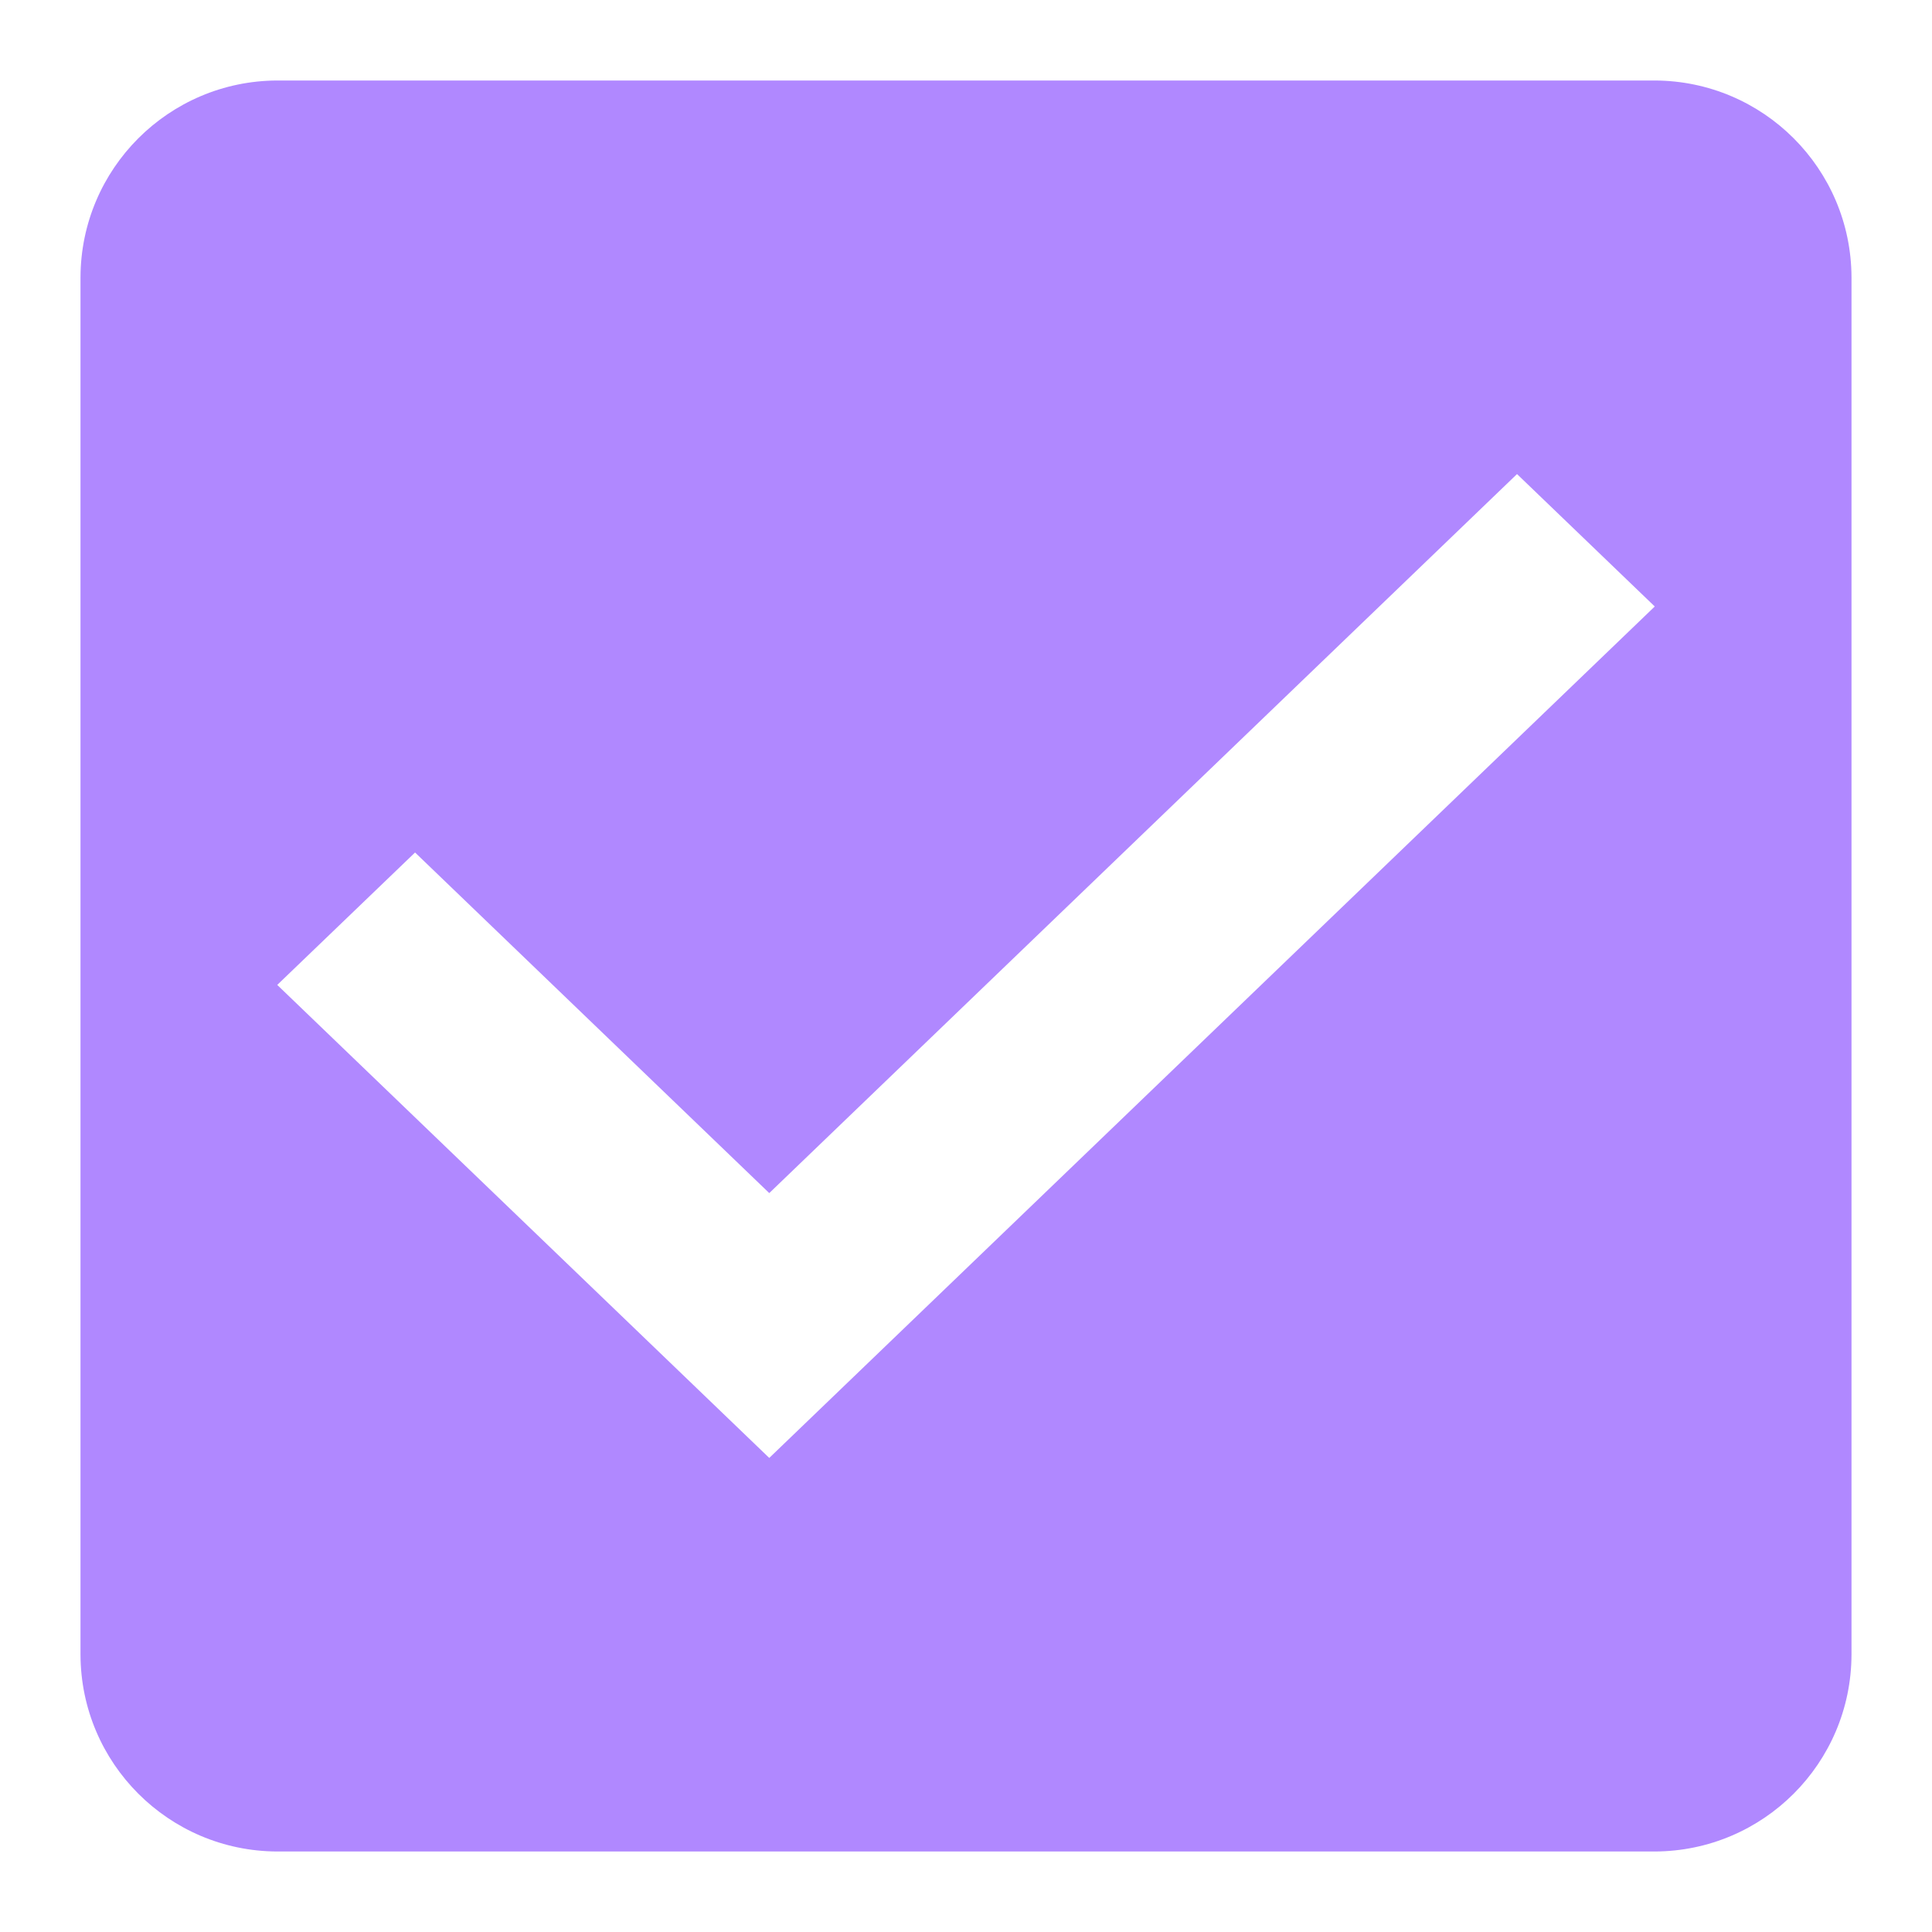
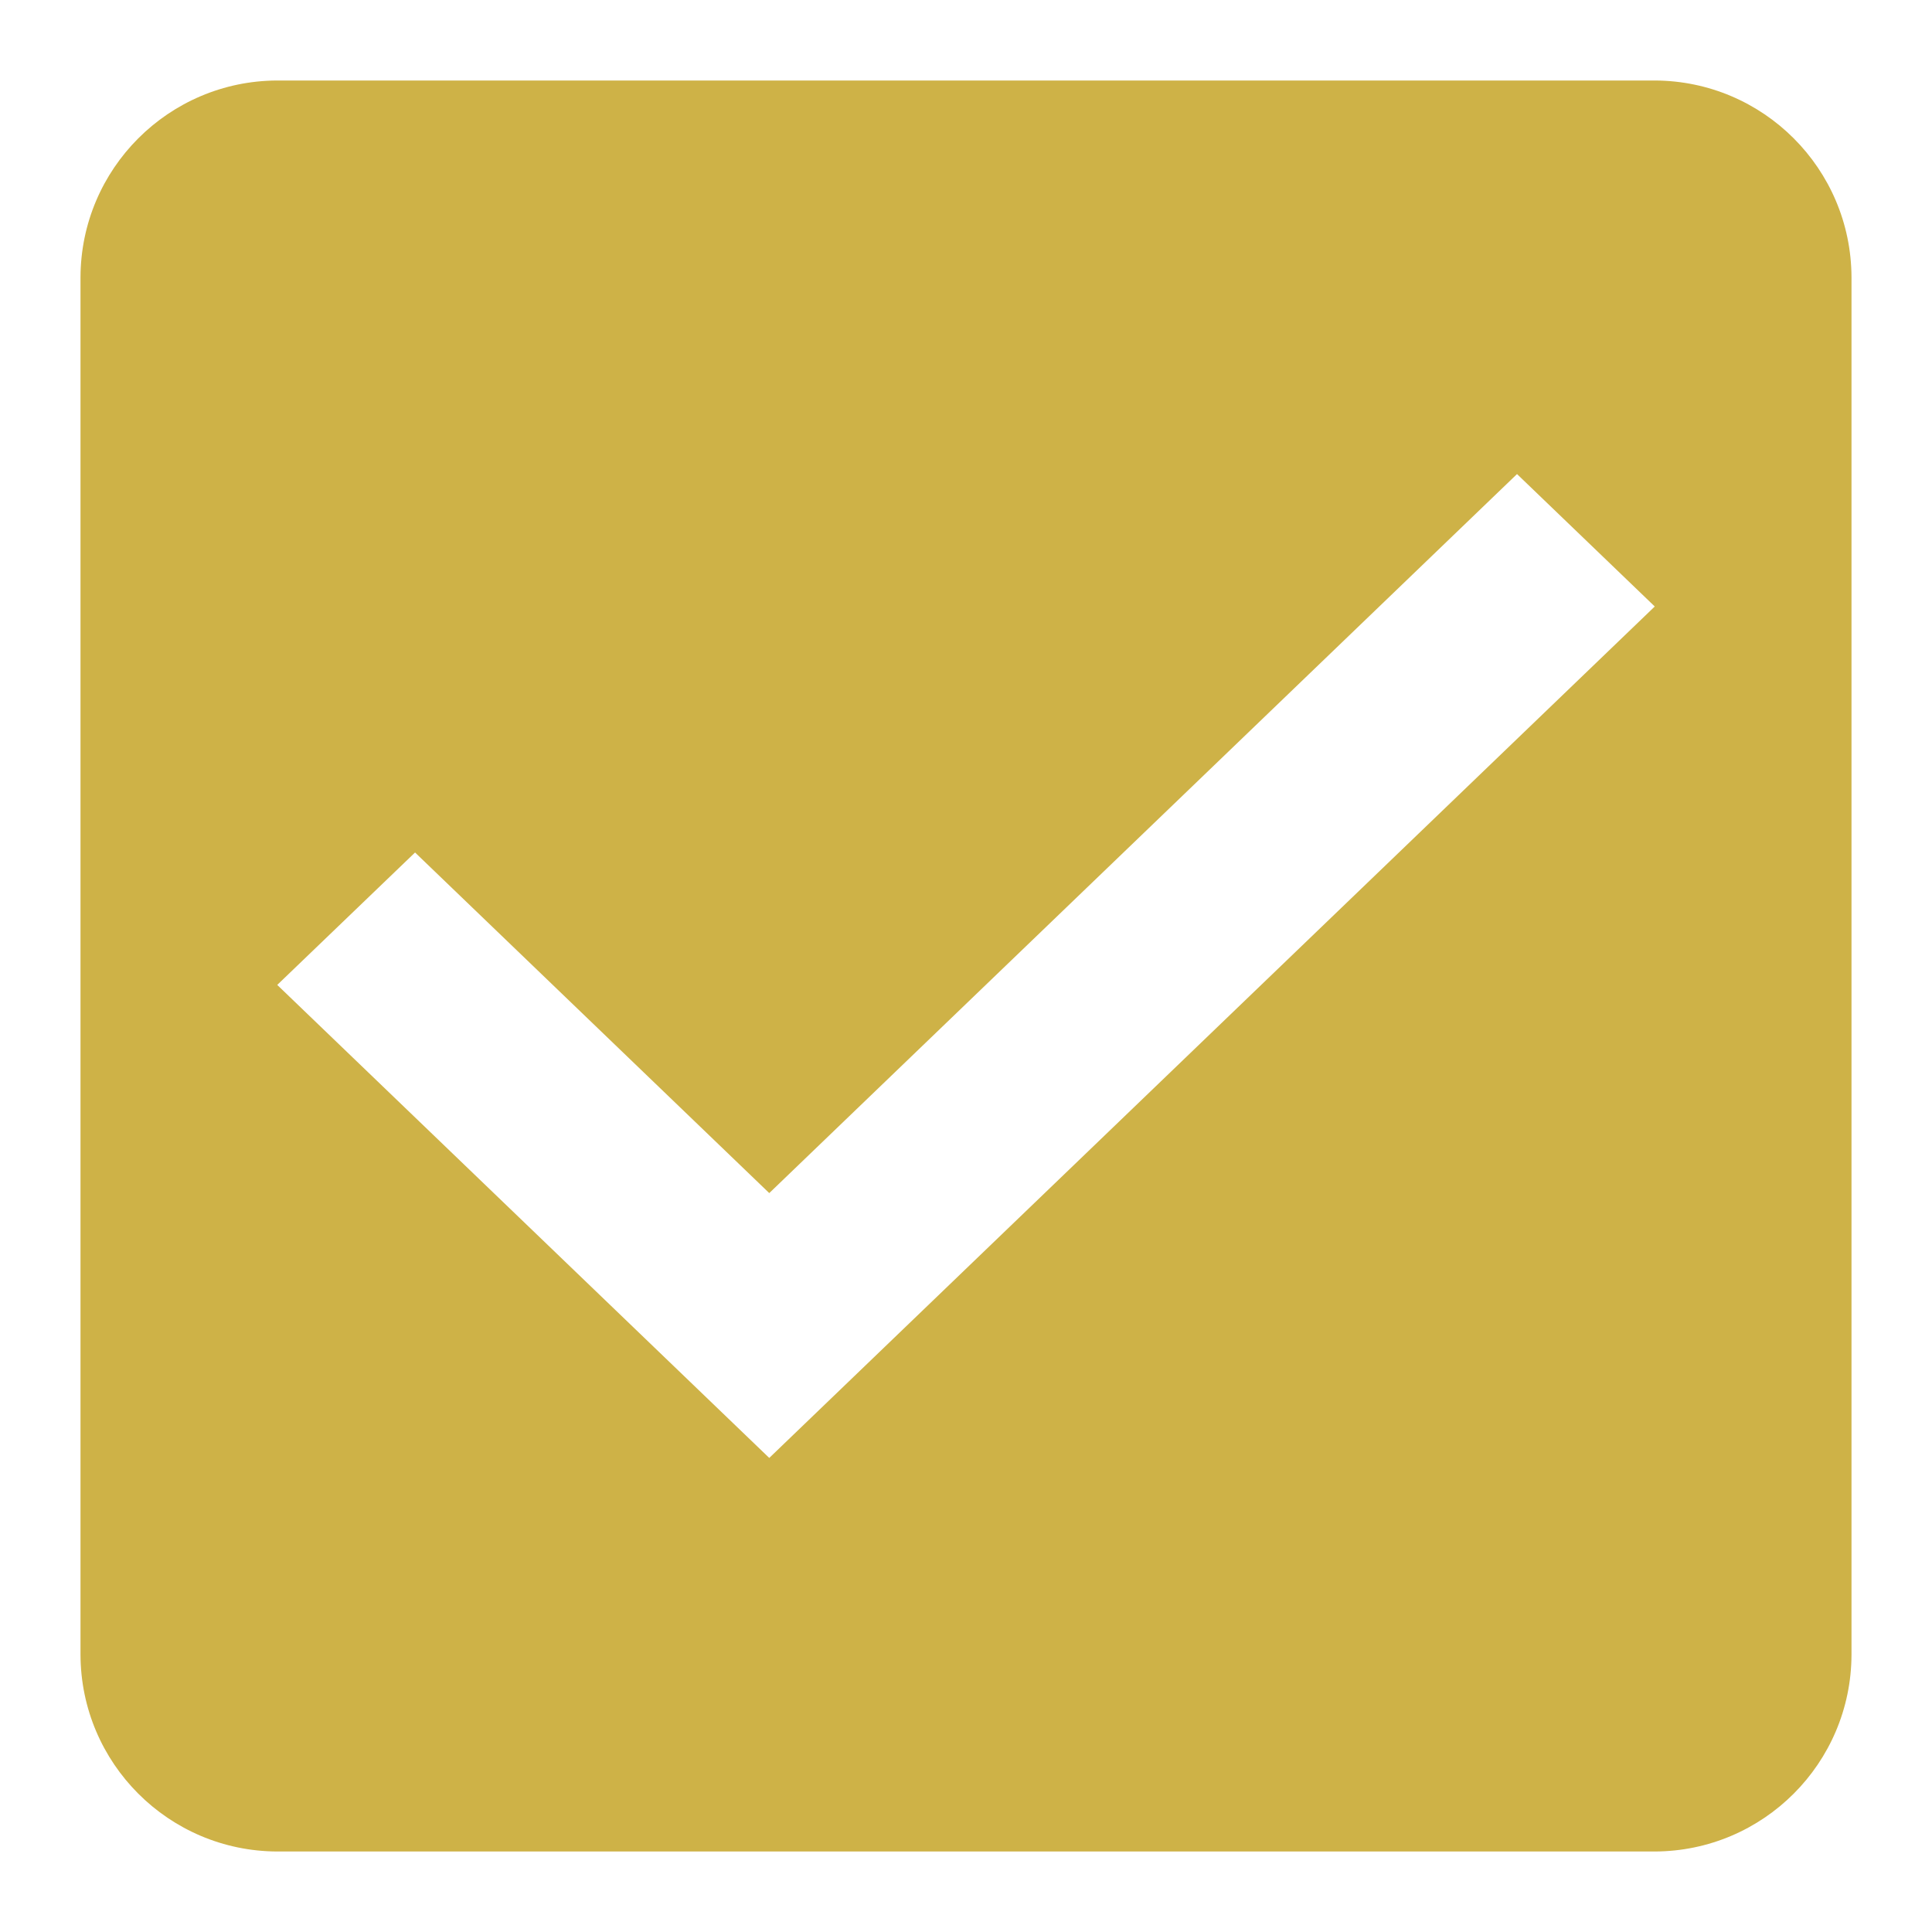
<svg xmlns="http://www.w3.org/2000/svg" width="24" height="24" viewBox="0 0 24 24" shape-rendering="geometricPrecision">
  <defs>
    <style type="text/css">
-             .cls-1{fill:#b088ff;fill-rule:evenodd}.cls-2{fill:none}
+             .cls-1{fill:#CEB247;fill-rule:evenodd}.cls-2{fill:none}
        </style>
  </defs>
  <g id="check_active" transform="translate(-290 -244)">
    <g id="Group_8199" data-name="Group 8199" transform="translate(291 245)">
      <path id="check_on_light" d="M22.556 3H5.444A2.452 2.452 0 0 0 3 5.444v17.112A2.452 2.452 0 0 0 5.444 25h17.112A2.452 2.452 0 0 0 25 22.556V5.444A2.452 2.452 0 0 0 22.556 3zm-11 17.111l-6.112-5.876 1.712-1.645 4.4 4.231 9.289-8.932 1.711 1.645-11 10.577z" class="cls-1" transform="translate(-3 -3)" />
    </g>
    <path id="Rectangle_4538" d="M0 0h24v24H0z" class="cls-2" data-name="Rectangle 4538" transform="translate(290 244)" />
  </g>
</svg>
